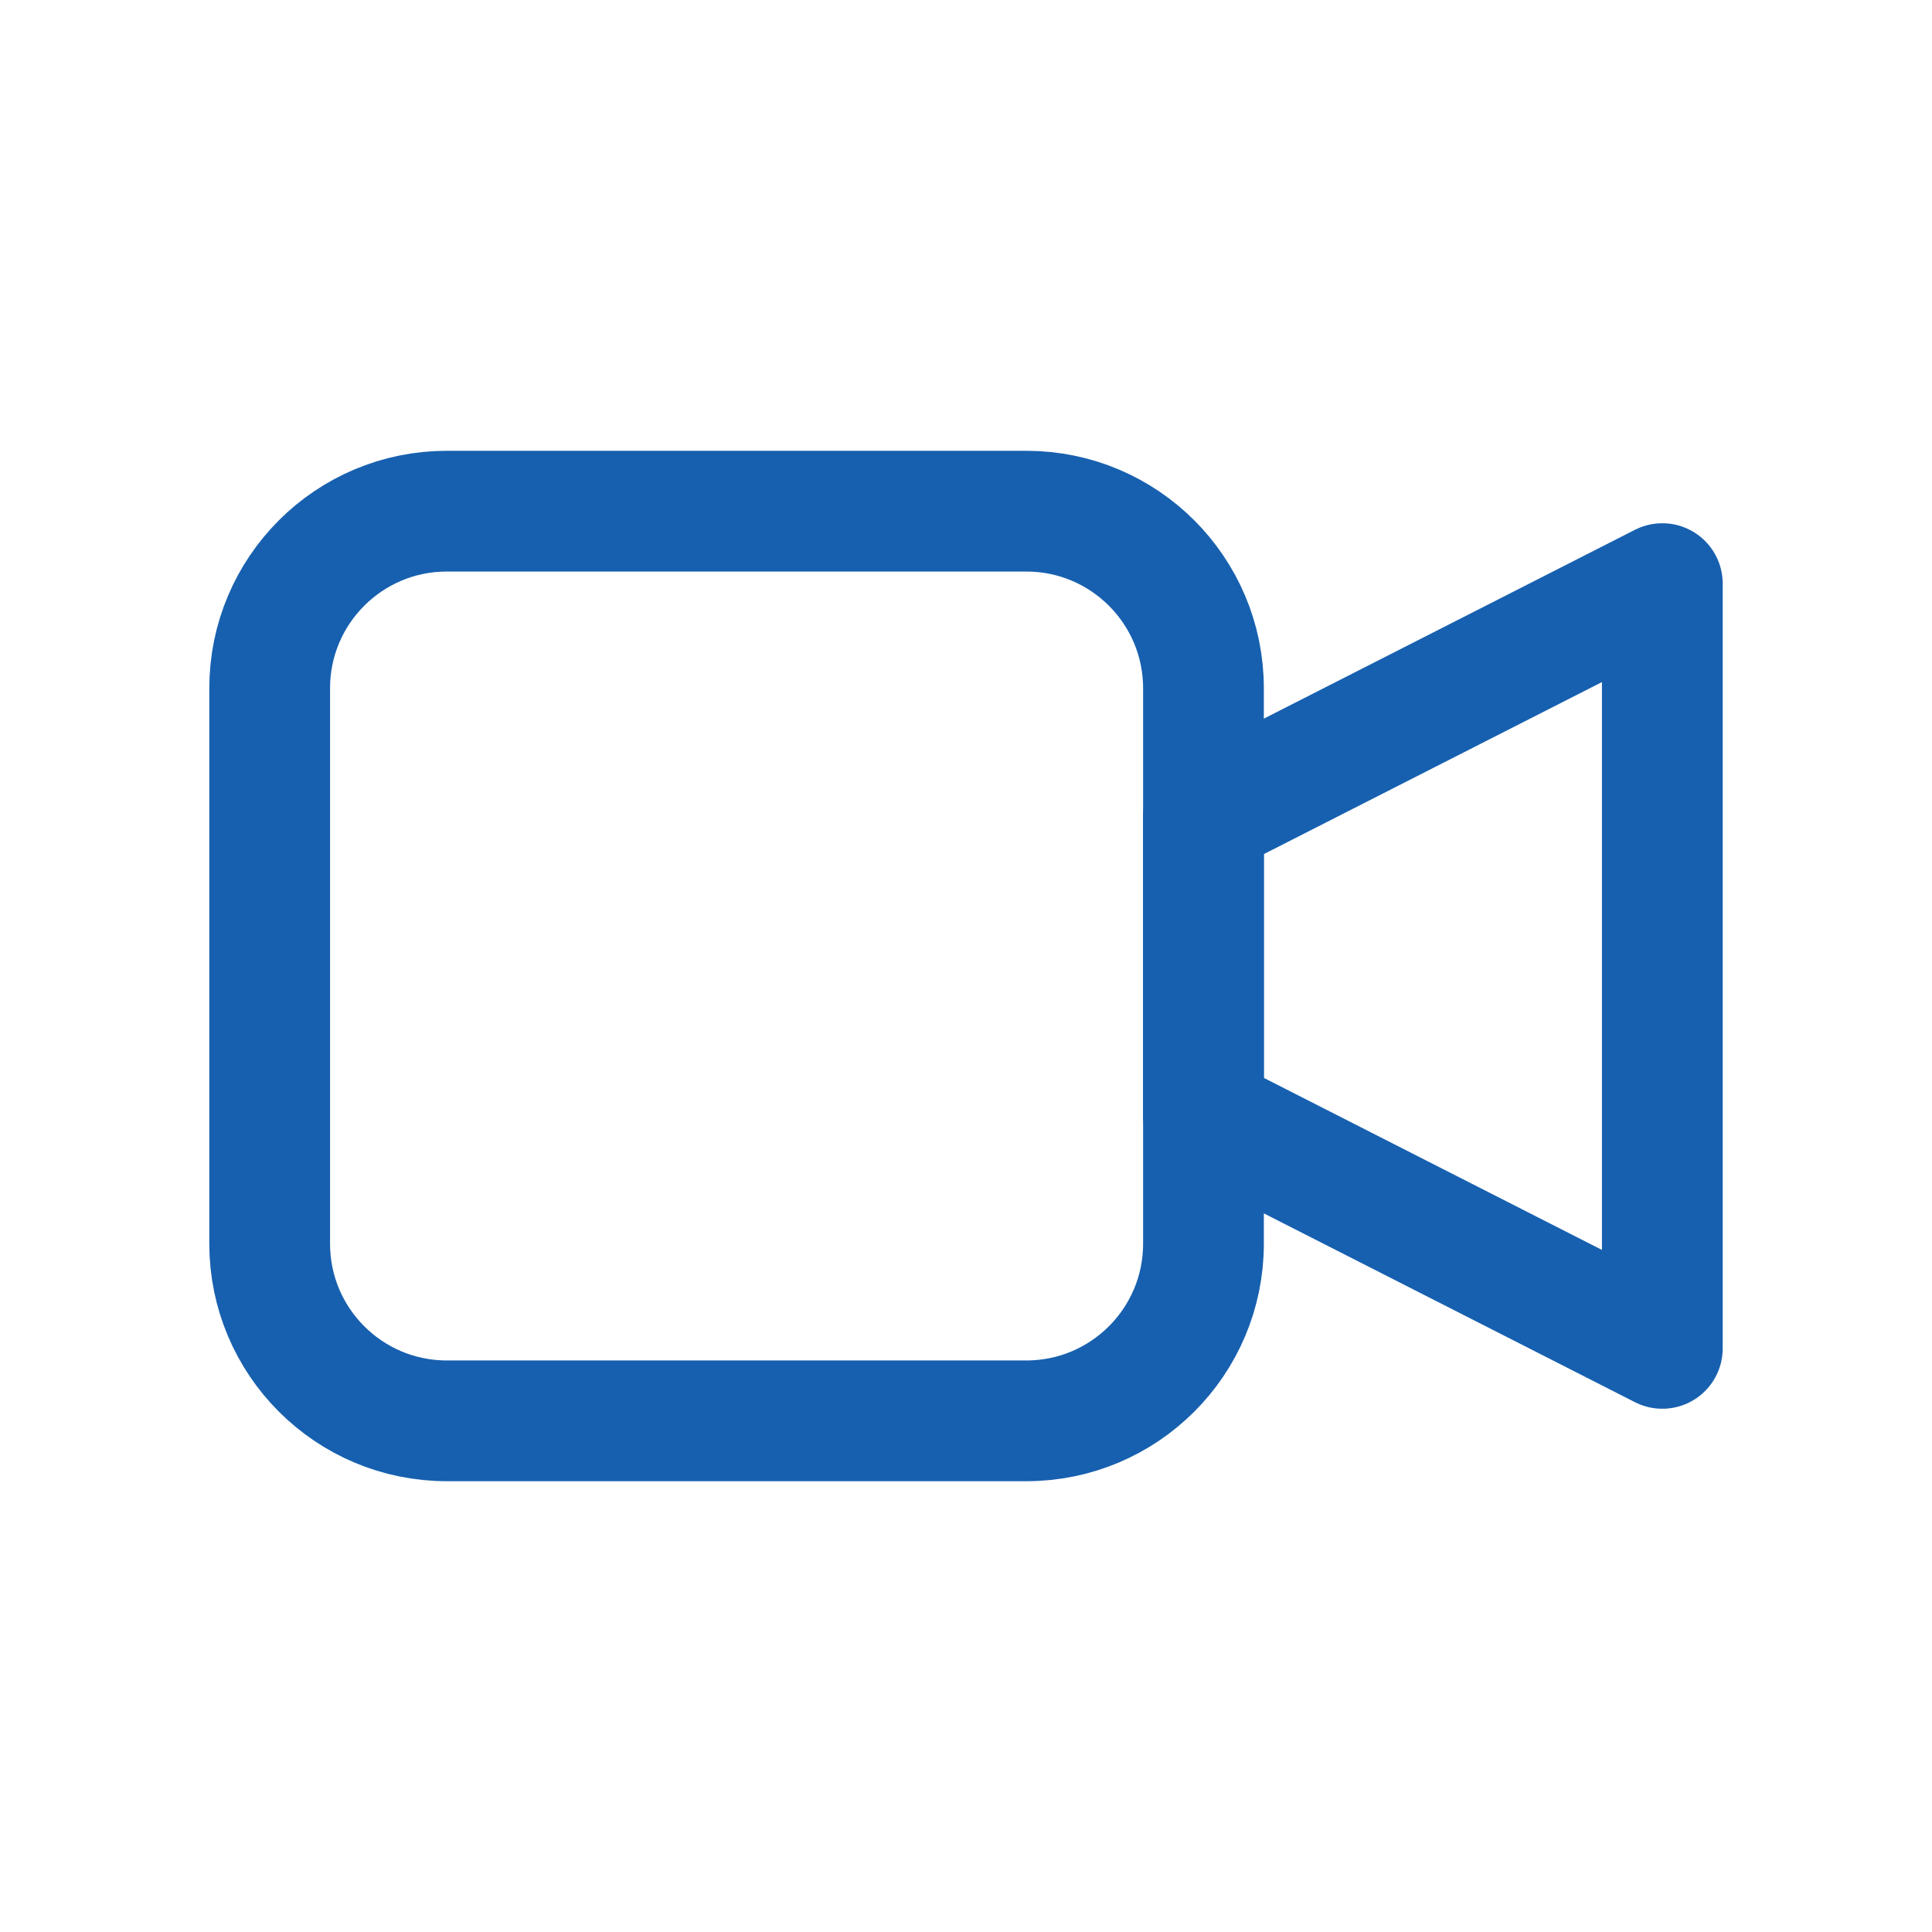
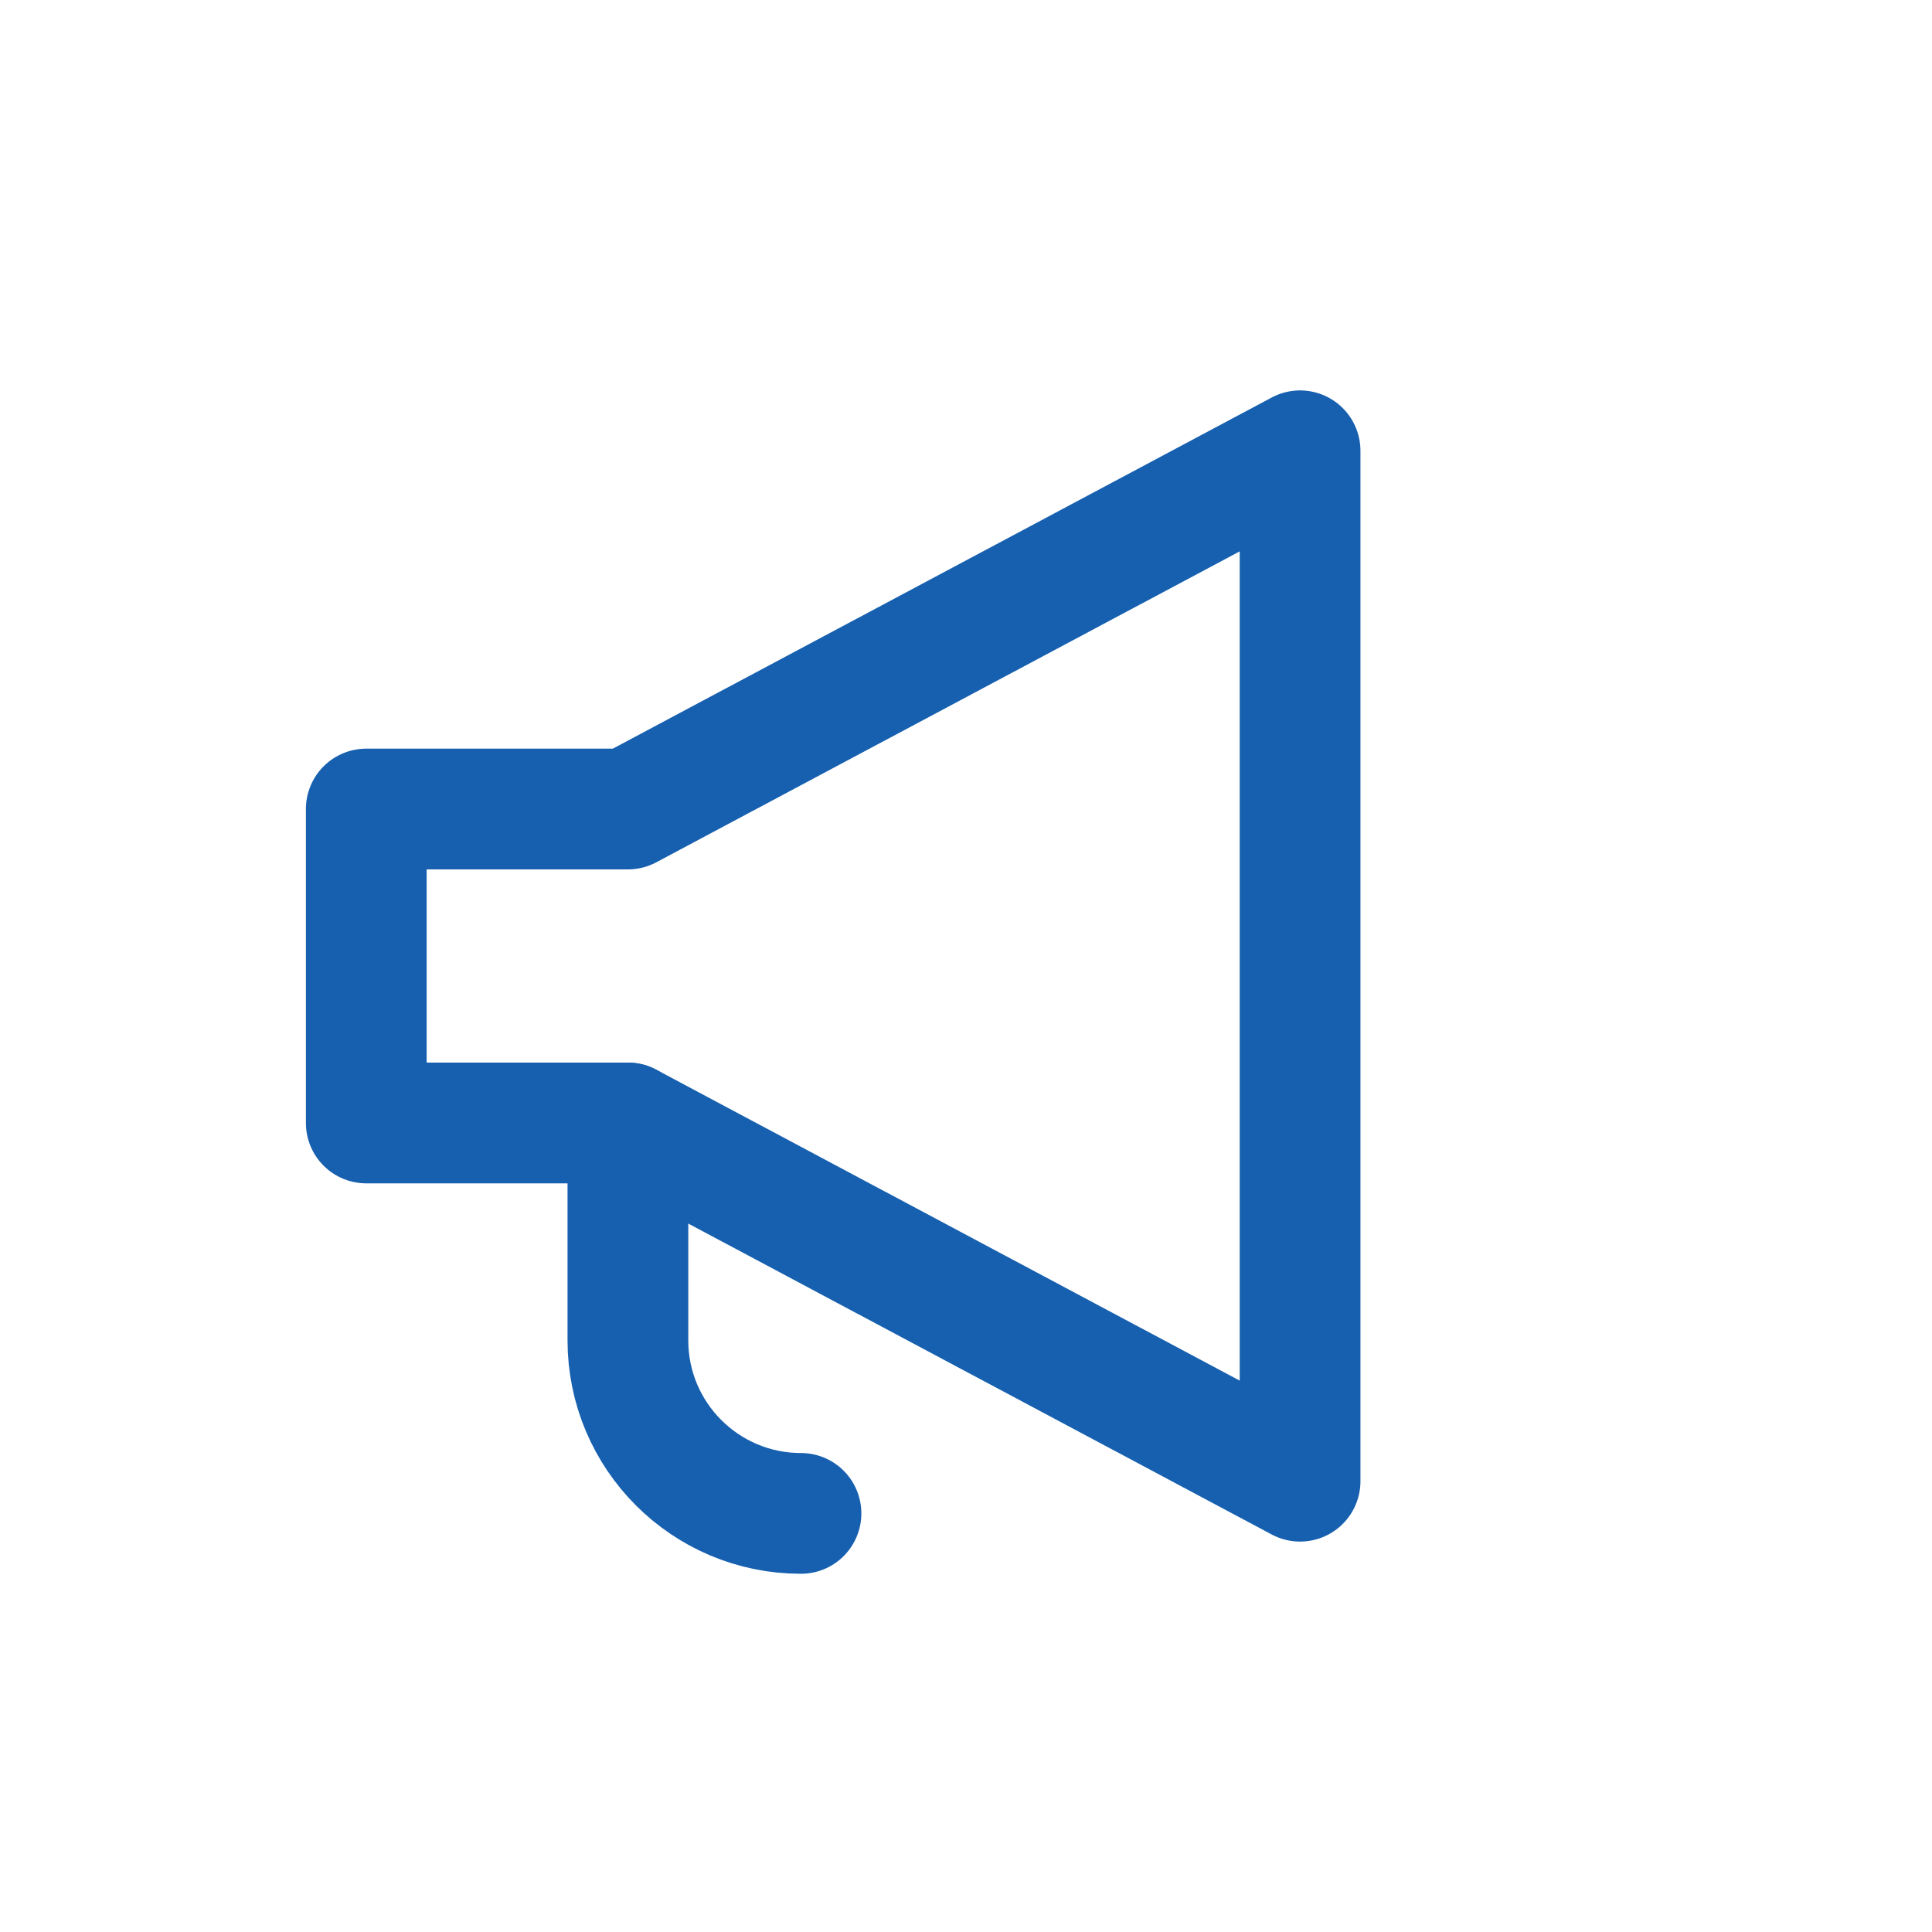
<svg xmlns="http://www.w3.org/2000/svg" width="24" height="24" viewBox="0 0 24 24" fill="none" aria-hidden="true" focusable="false">
  <g stroke="#1760af" stroke-width="1.5" stroke-linecap="round" stroke-linejoin="round">
-     <rect x="3.35" y="6.35" width="11.6" height="11.3" rx="2.2" />
-     <path d="M14.95 10.15 20.65 7.25v9.5l-5.7-2.9Z" />
+     <path d="M4.55 10.05h3.25l8.35-4.45v12.8l-8.35-4.45H4.55Z" />
+     <path d="M7.8 13.95v2.7a2.15 2.15 0 0 0 2.15 2.15" />
  </g>
</svg>
